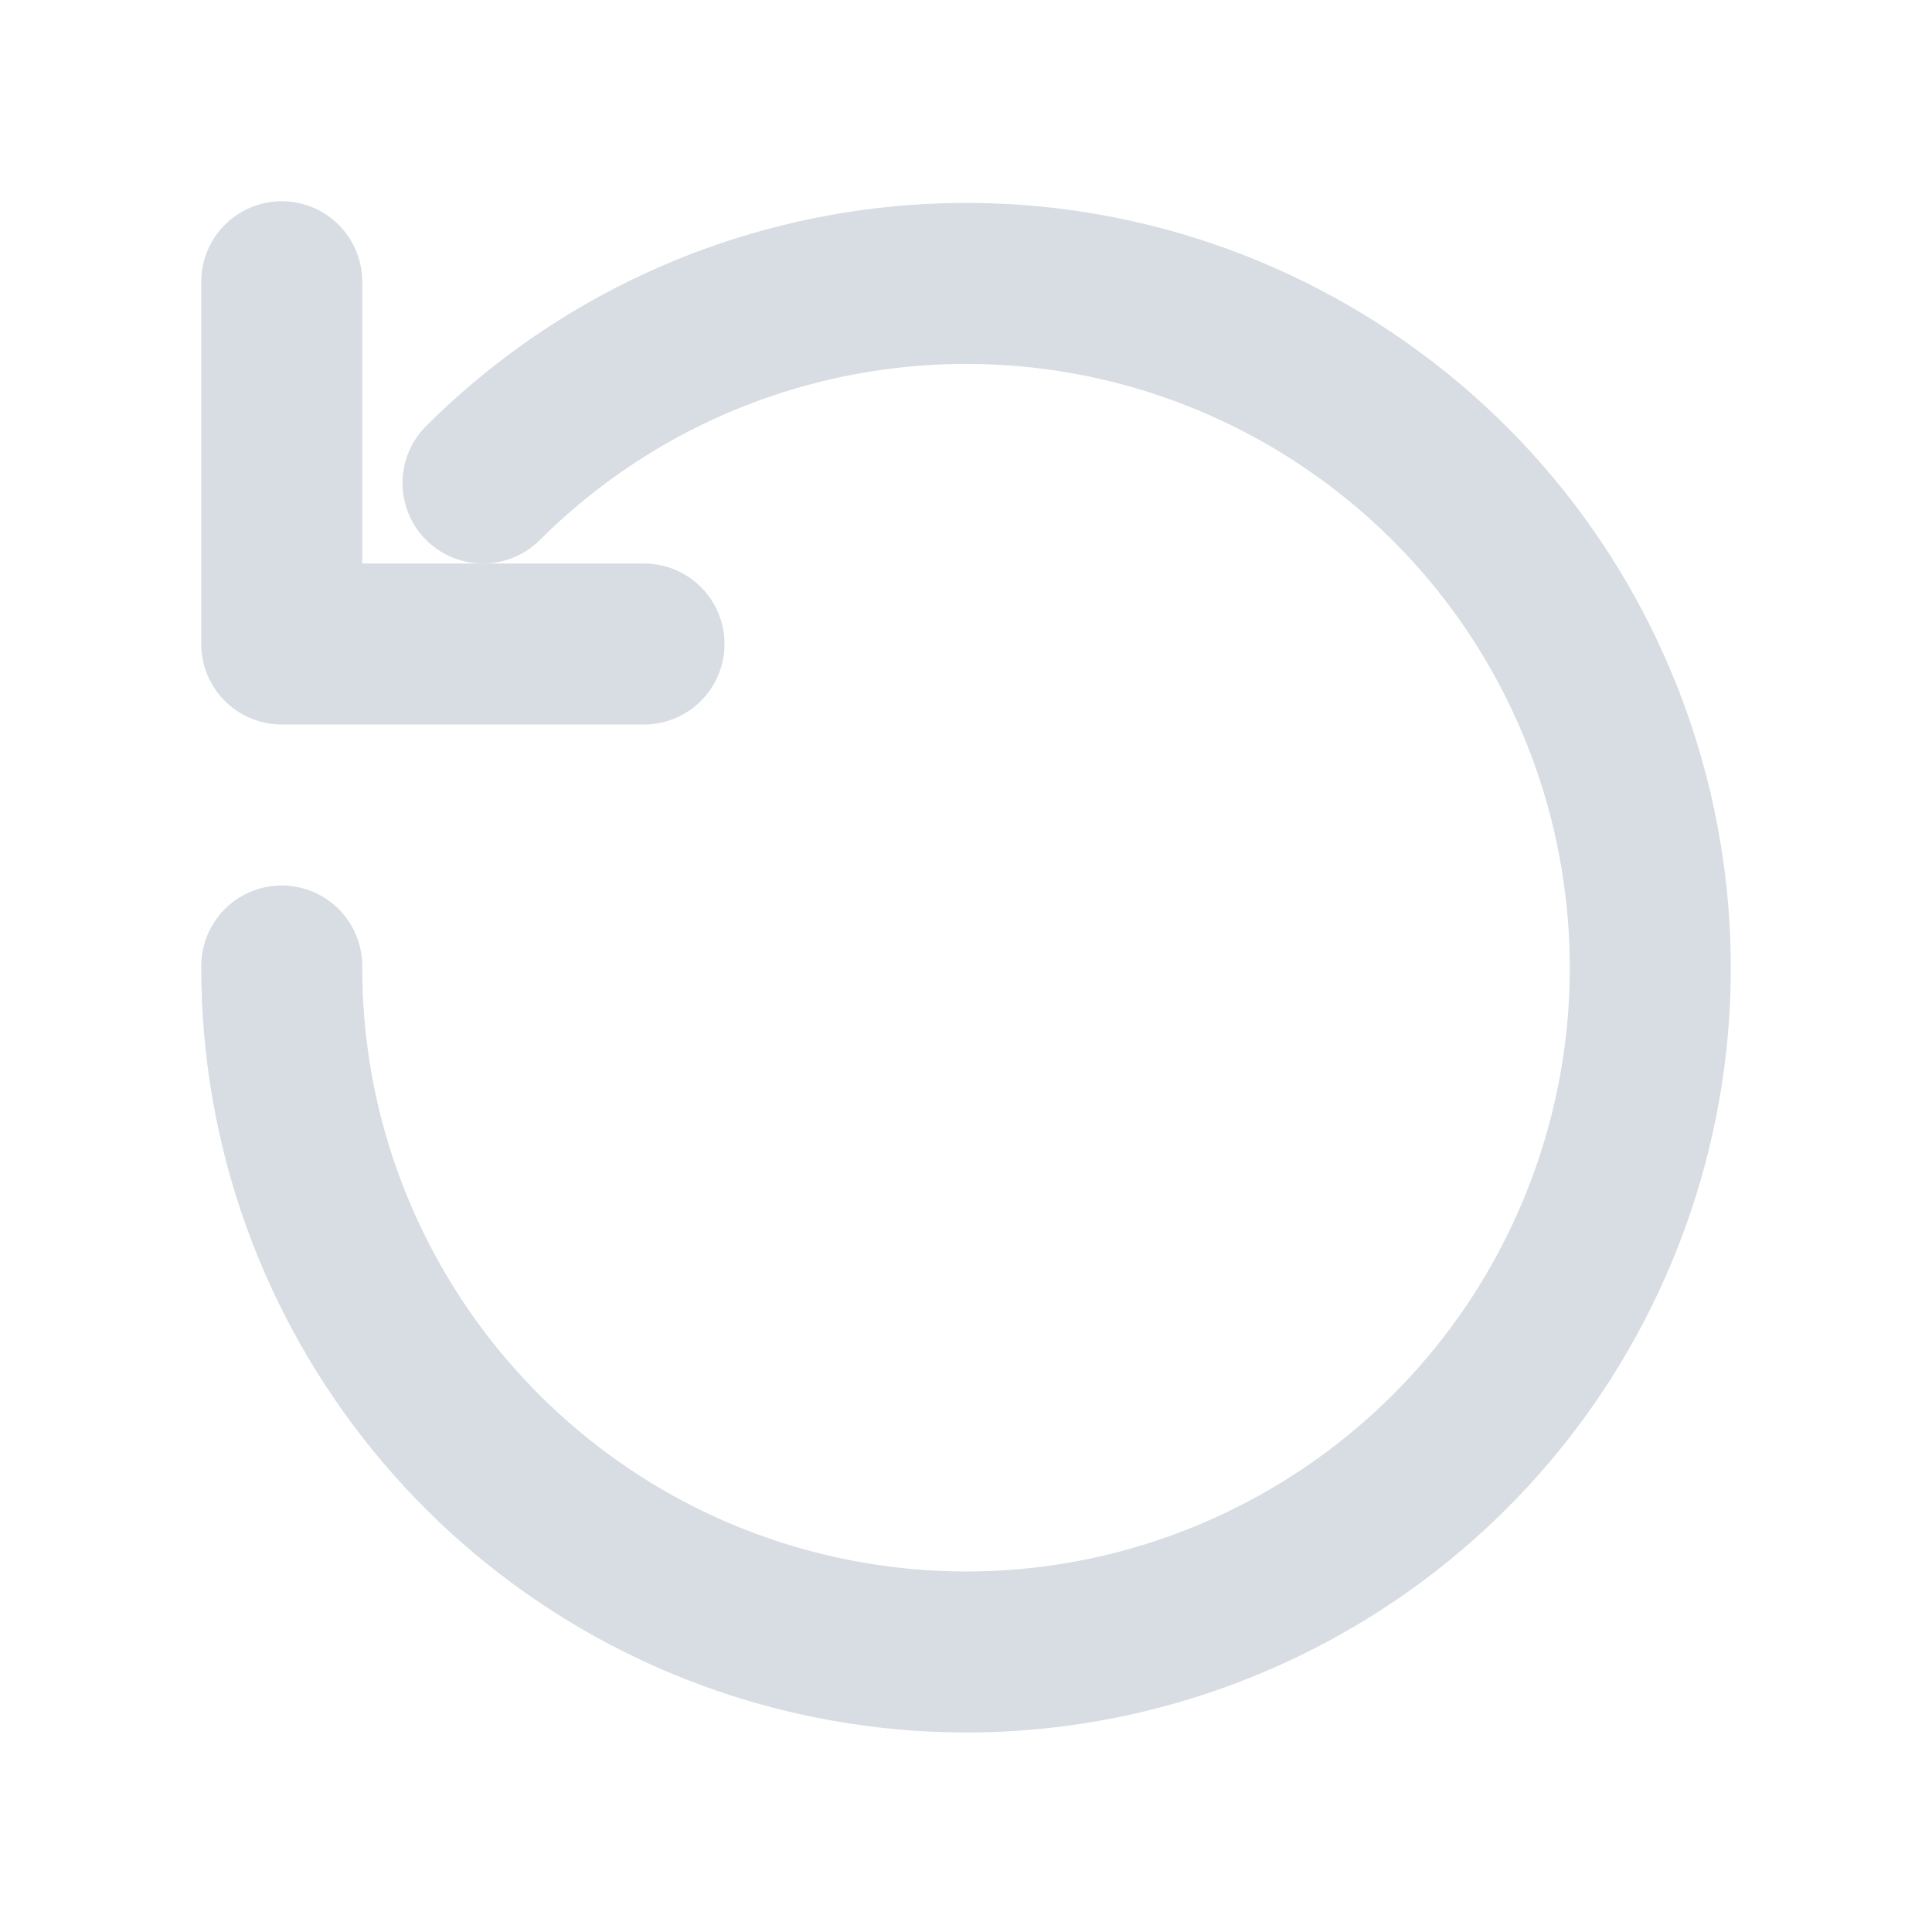
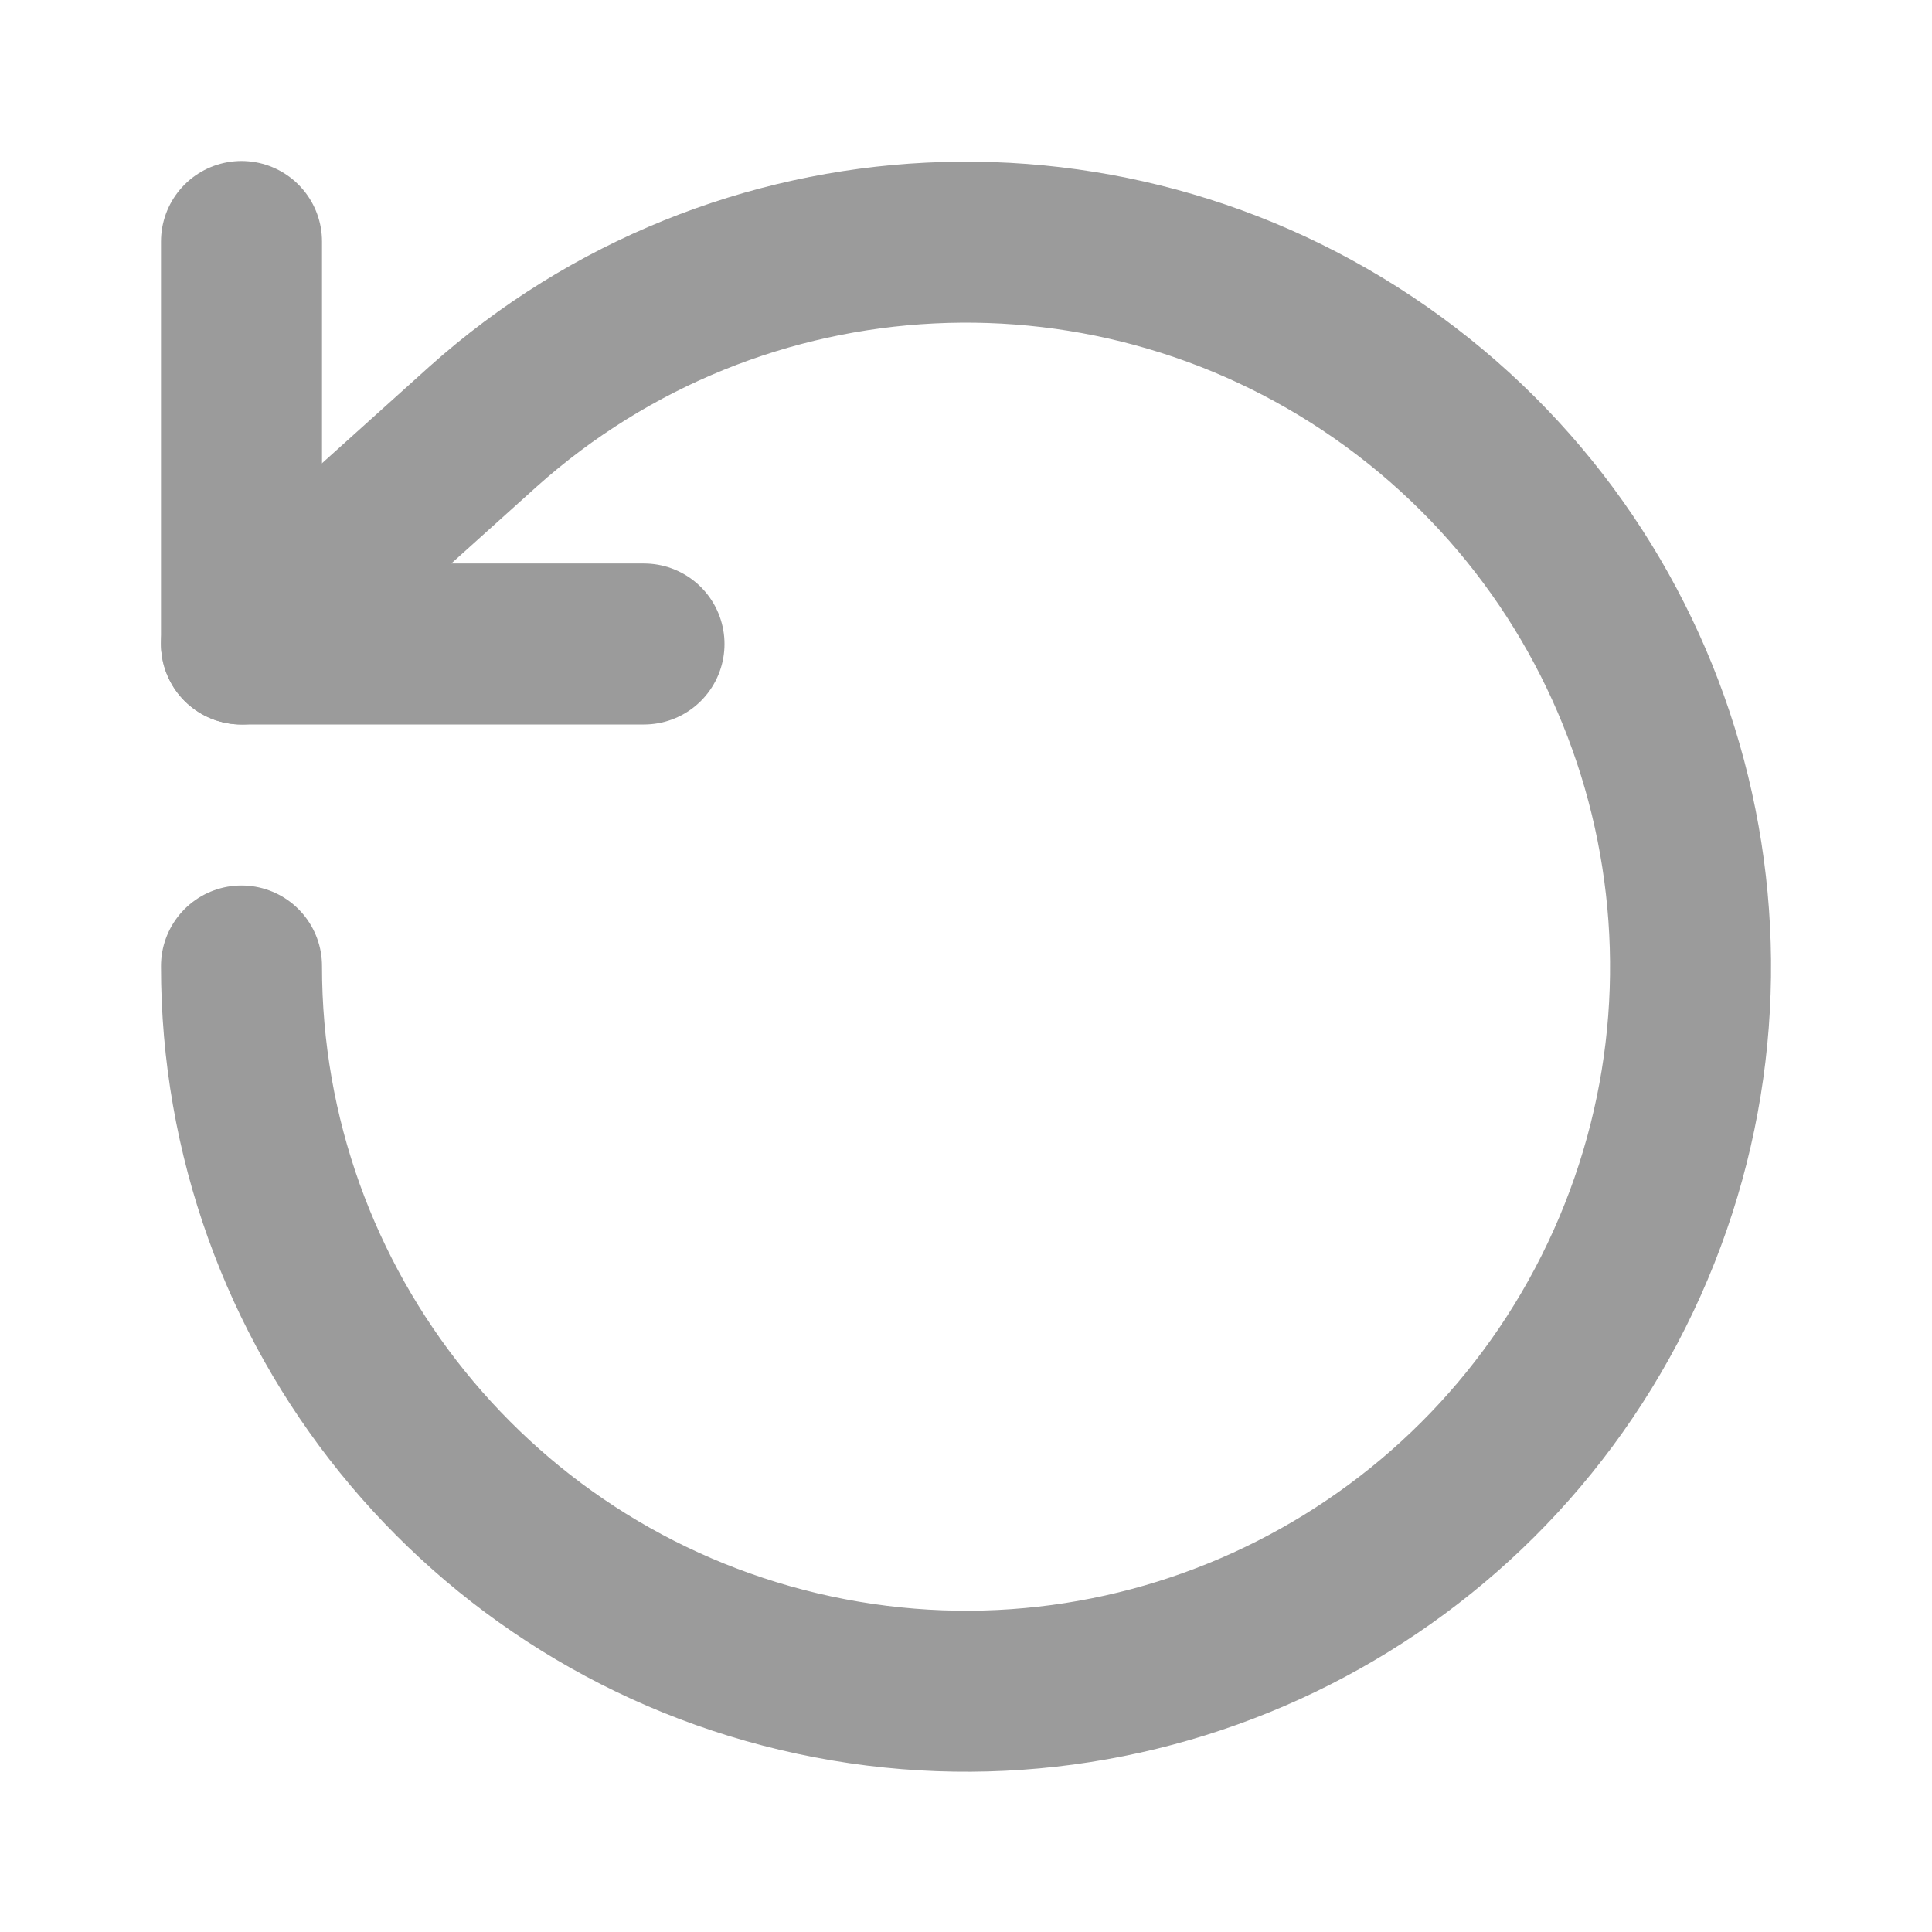
- <svg xmlns="http://www.w3.org/2000/svg" viewBox="0 0 24 24" fill="none" stroke="#d7dde3" stroke-width="2" stroke-linecap="round" stroke-linejoin="round">
-   <path d="M3.5 12a8.5 8.5 0 1 0 2.5-6" />
-   <path d="M3.5 3.5V8H8" />
+ <svg xmlns="http://www.w3.org/2000/svg" viewBox="0 0 24 24" fill="none" stroke="#9b9b9b" stroke-width="2" stroke-linecap="round" stroke-linejoin="round">
+   <path d="M3 12a9 9 0 1 0 3-6.7L3 8" />
+   <path d="M3 3v5h5" />
</svg>
